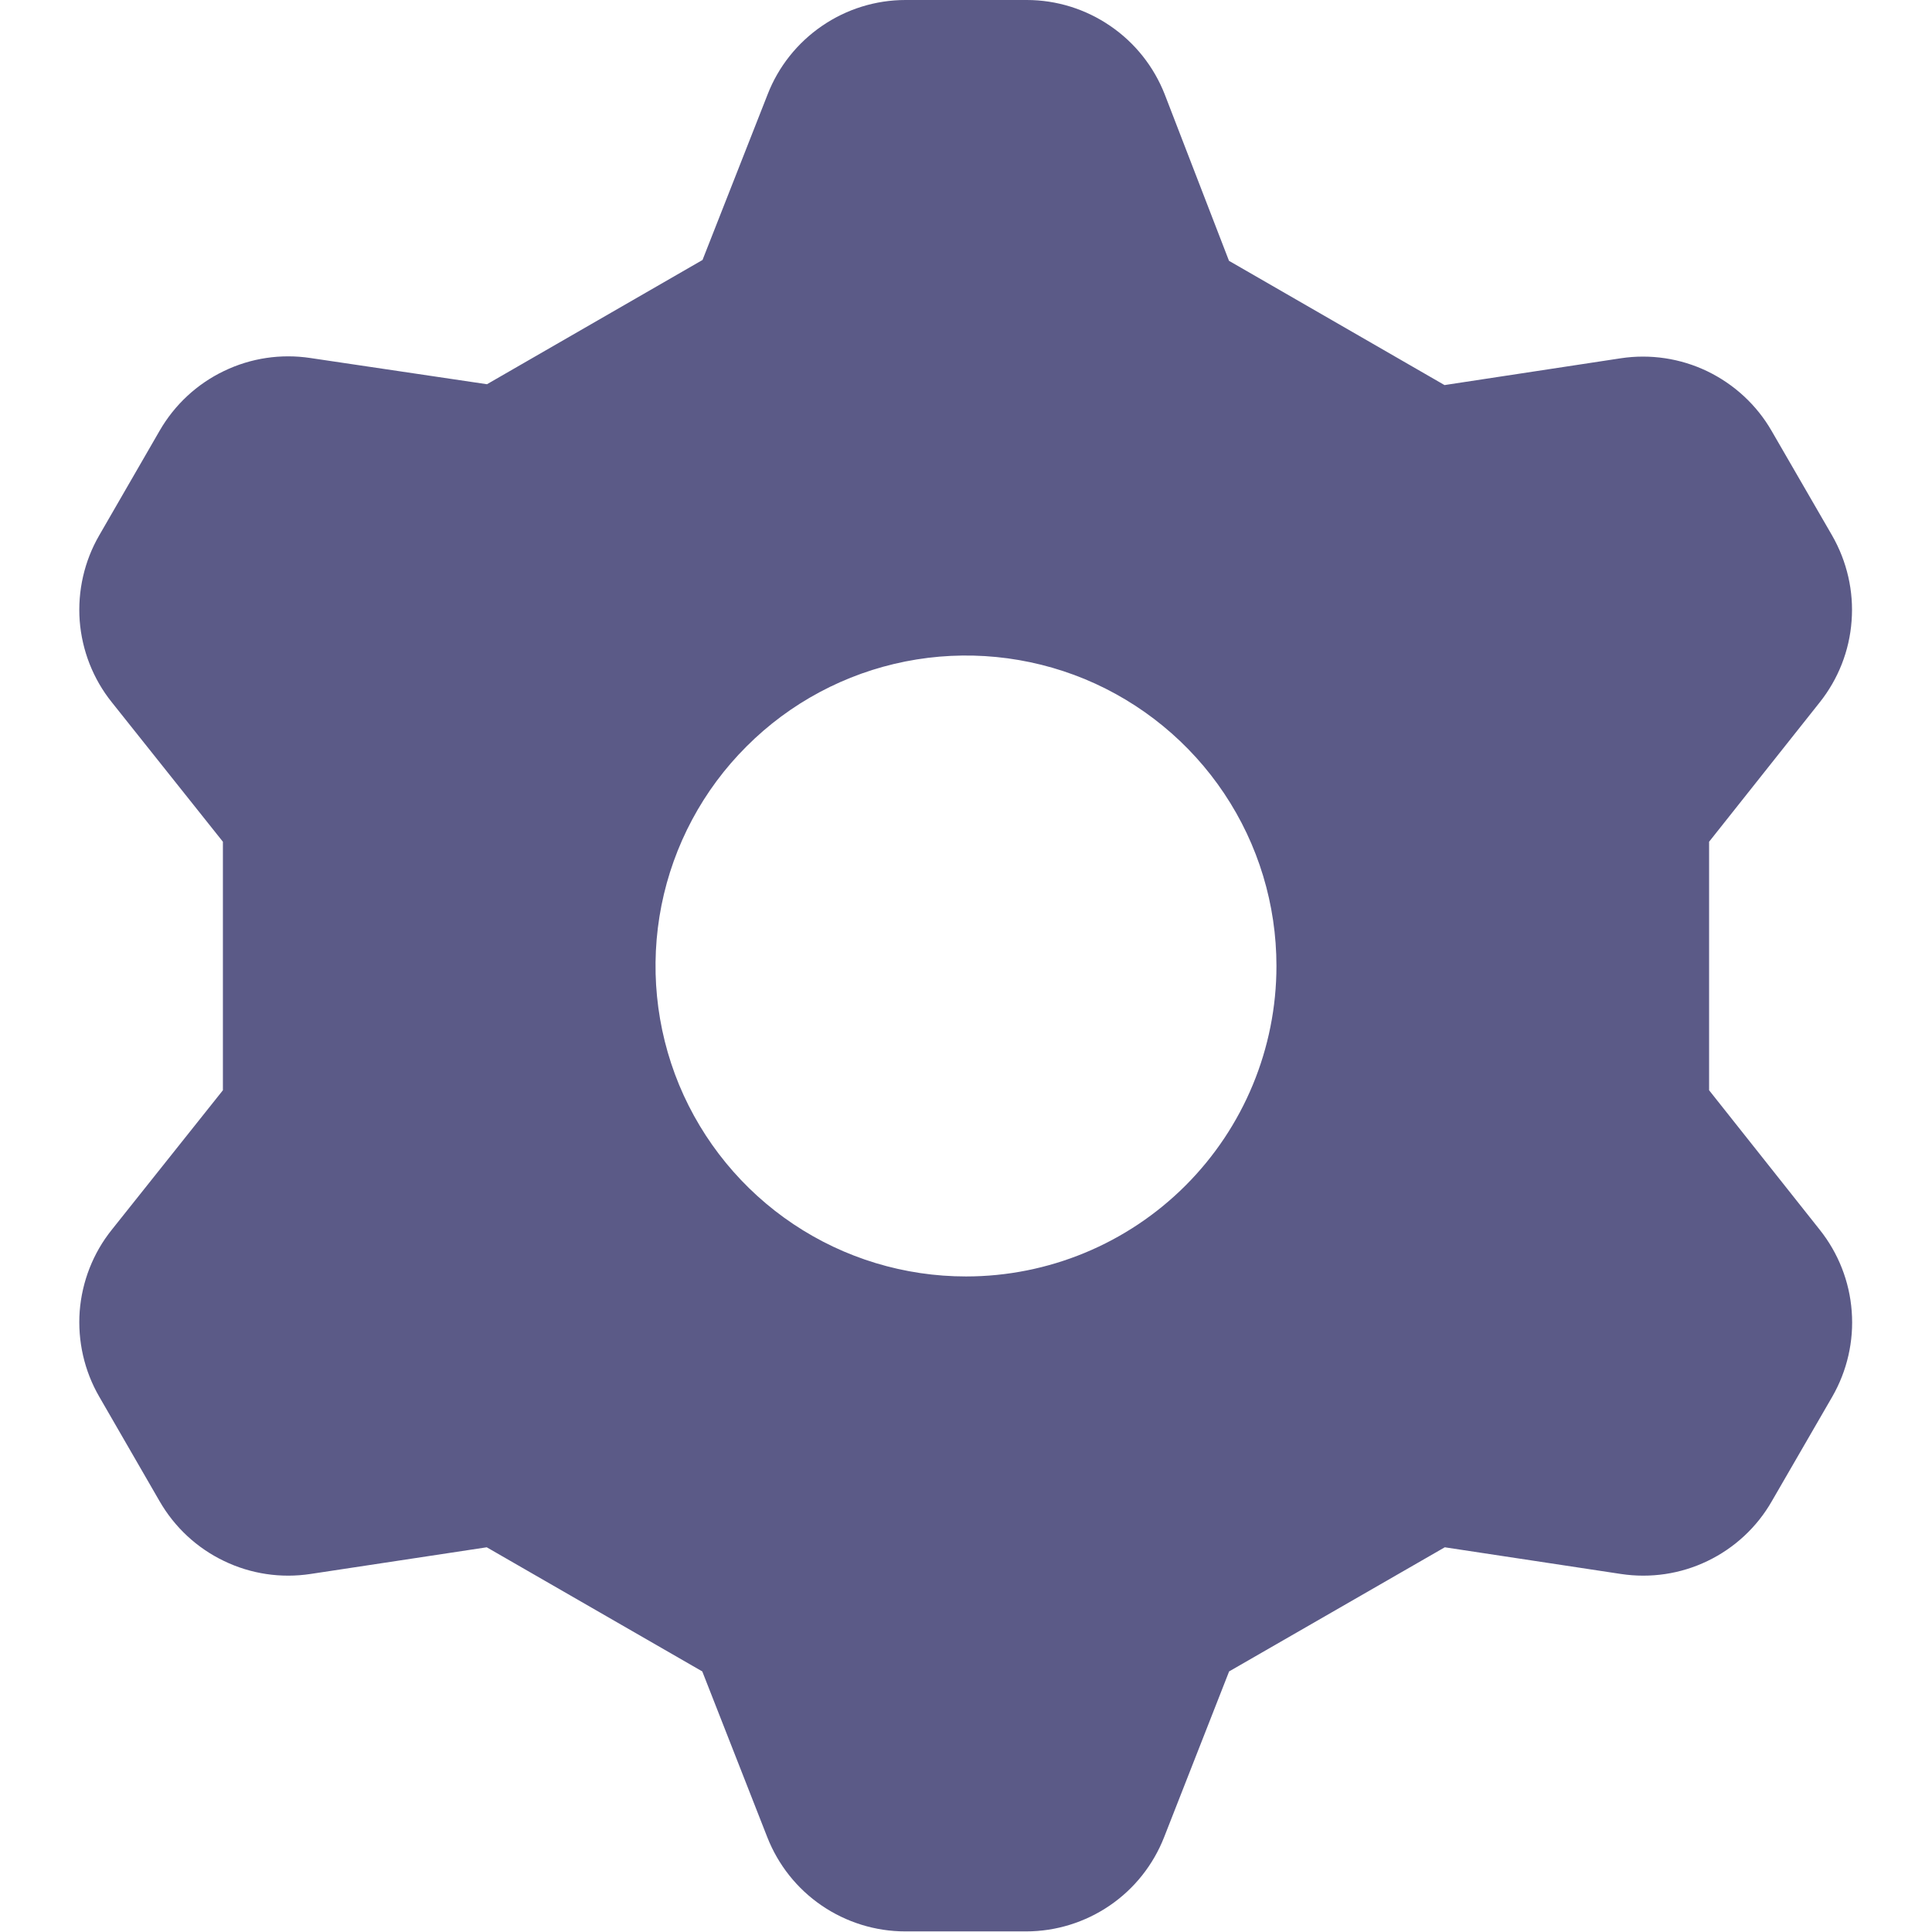
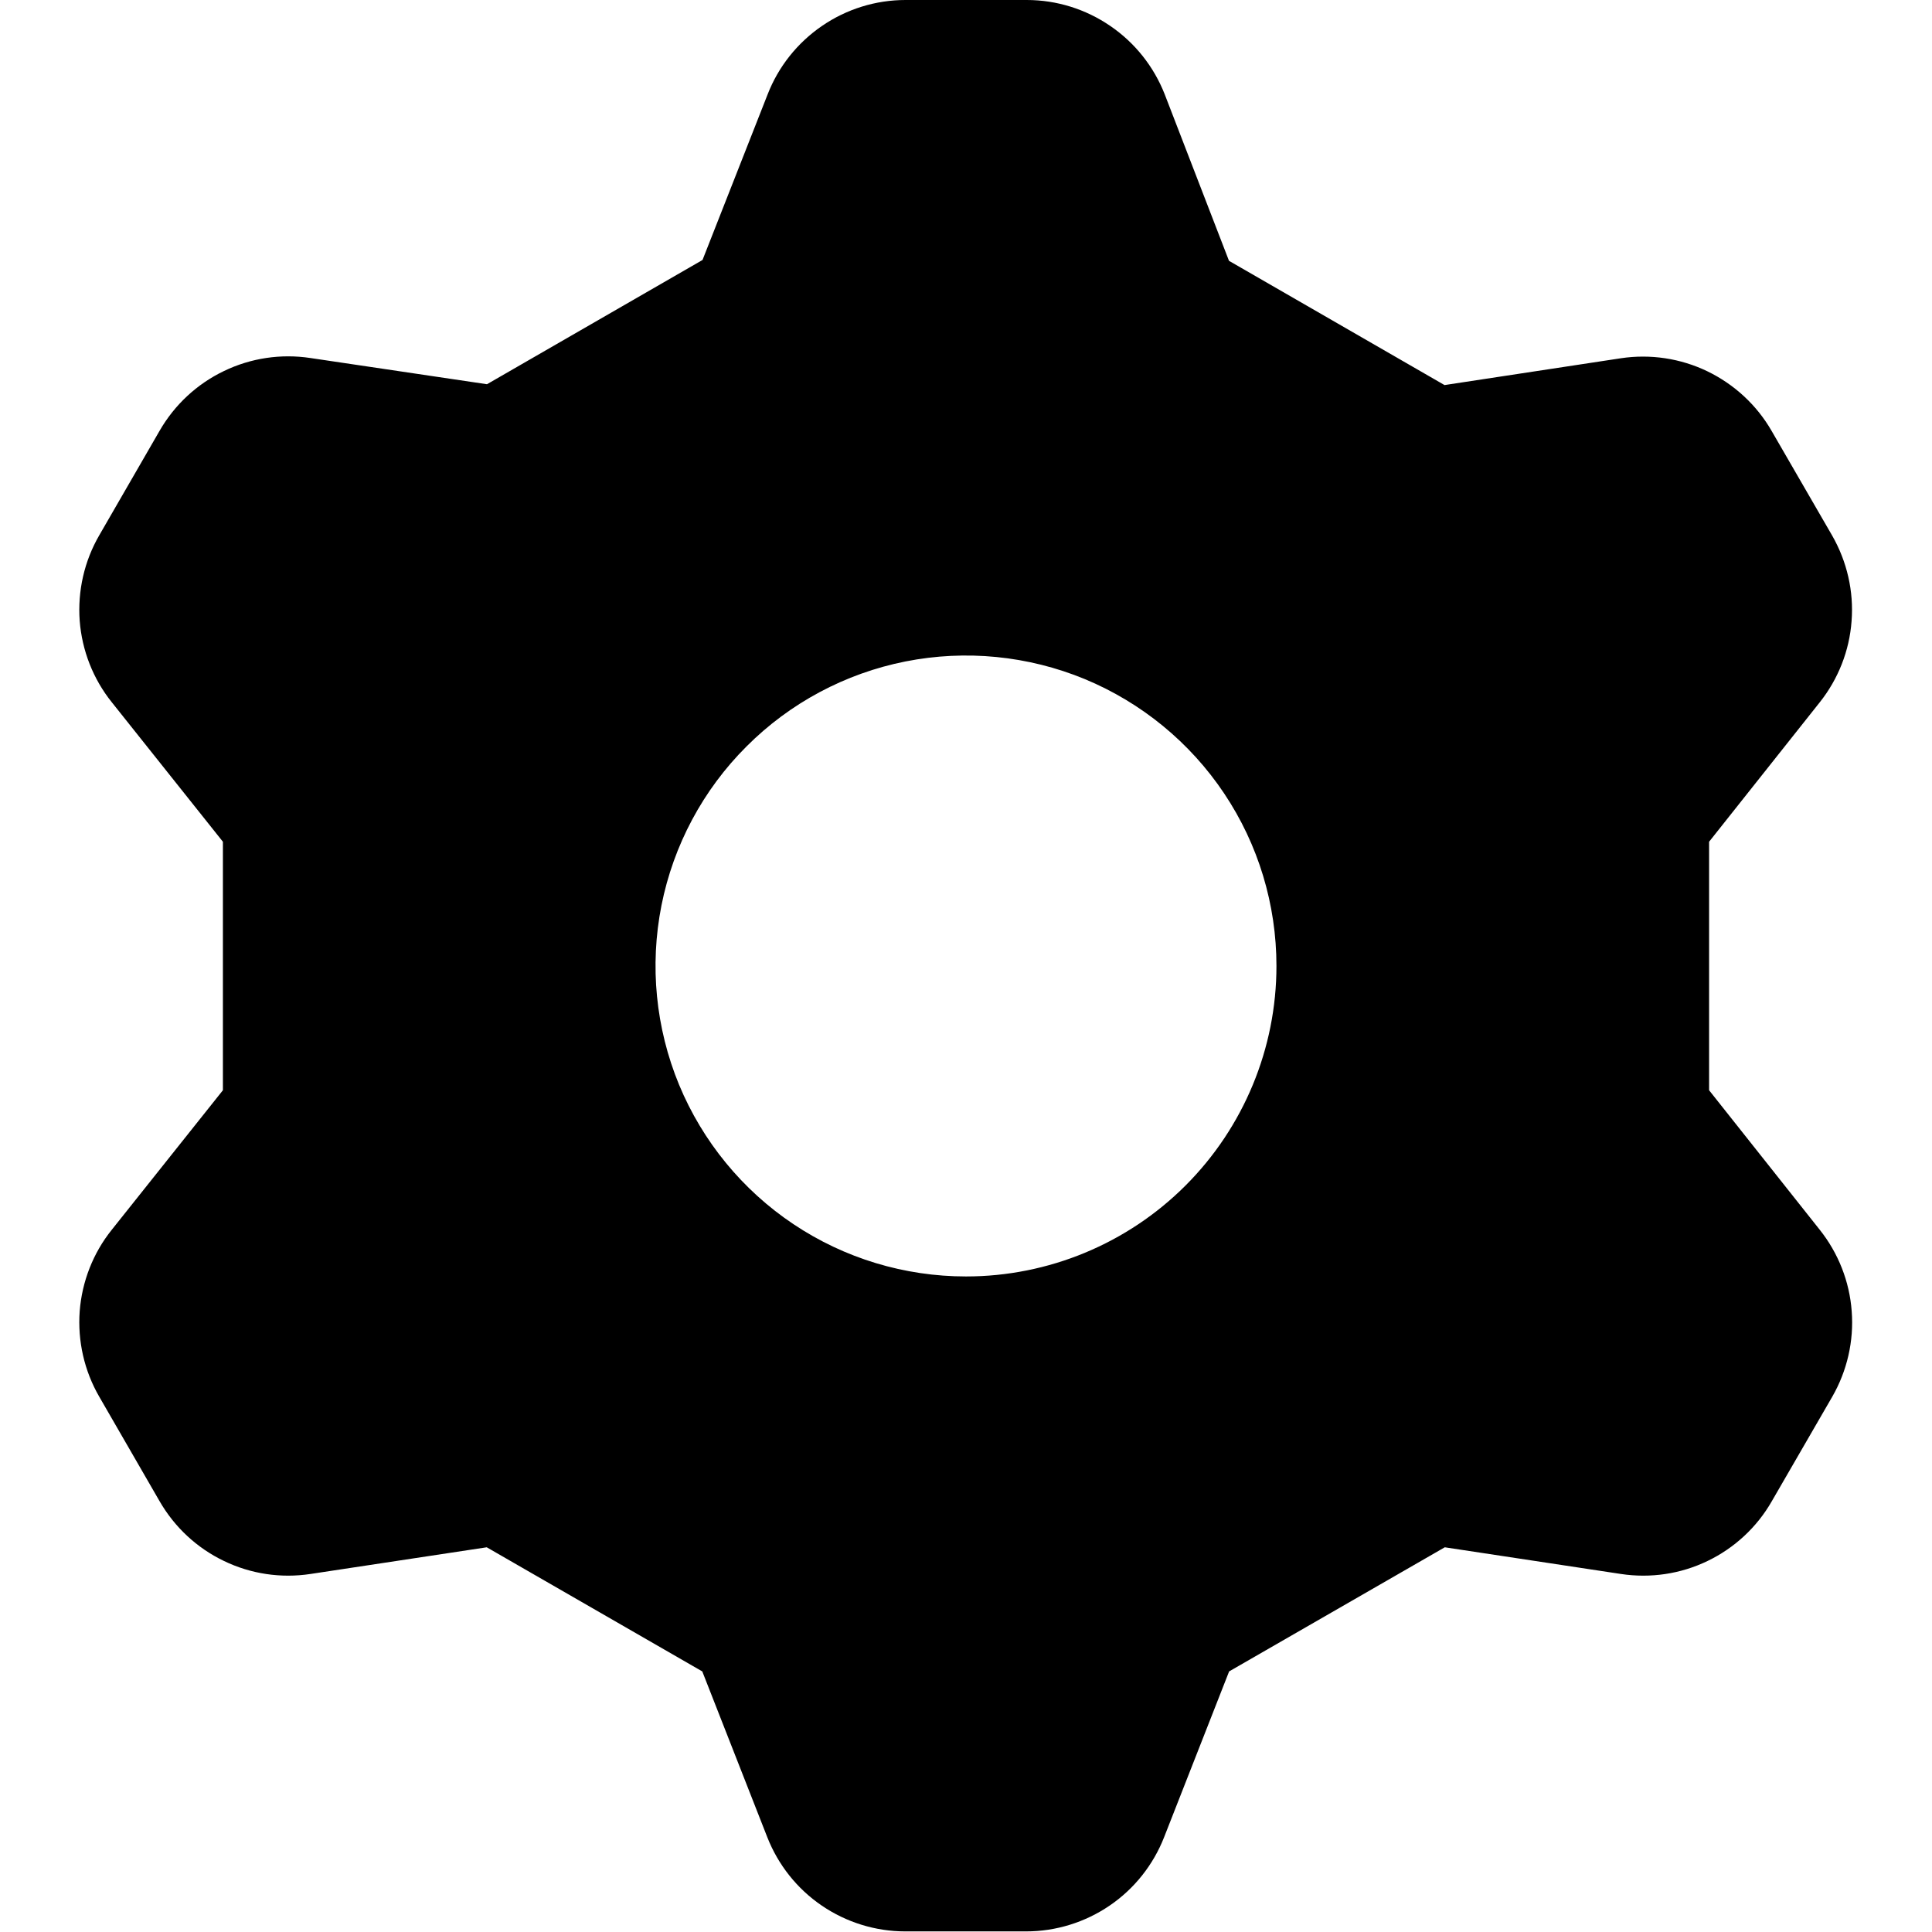
<svg xmlns="http://www.w3.org/2000/svg" width="16" height="16" viewBox="0 0 16 16">
-   <path d="M14.154 9.029V6.971L15.069 5.818C15.223 5.625 15.316 5.39 15.334 5.143C15.353 4.896 15.296 4.65 15.173 4.435L14.672 3.569C14.549 3.355 14.363 3.183 14.14 3.075C13.918 2.968 13.668 2.93 13.423 2.967L11.963 3.189L10.178 2.16L9.646 0.782C9.556 0.552 9.399 0.354 9.195 0.215C8.991 0.075 8.75 0 8.503 0L7.499 0C7.252 0 7.011 0.075 6.807 0.215C6.604 0.354 6.446 0.552 6.357 0.782L5.818 2.153L4.033 3.182L2.571 2.965C2.327 2.928 2.077 2.965 1.854 3.073C1.631 3.18 1.446 3.352 1.322 3.567L0.822 4.433C0.698 4.647 0.642 4.894 0.66 5.141C0.679 5.387 0.771 5.623 0.926 5.816L1.846 6.971V9.029L0.926 10.184C0.771 10.377 0.679 10.613 0.66 10.859C0.642 11.106 0.698 11.353 0.822 11.567L1.322 12.433C1.446 12.648 1.631 12.82 1.854 12.927C2.077 13.035 2.327 13.072 2.571 13.035L4.031 12.814L5.816 13.842L6.354 15.214C6.444 15.444 6.601 15.642 6.805 15.781C7.009 15.92 7.25 15.995 7.497 15.995H8.498C8.745 15.995 8.986 15.92 9.19 15.781C9.394 15.642 9.551 15.444 9.641 15.214L10.179 13.842L11.965 12.814L13.424 13.035C13.669 13.072 13.919 13.035 14.142 12.927C14.364 12.82 14.55 12.648 14.673 12.433L15.174 11.567C15.297 11.353 15.354 11.106 15.335 10.859C15.317 10.613 15.224 10.377 15.07 10.184L14.154 9.029ZM8 10.571C7.491 10.571 6.994 10.421 6.571 10.138C6.149 9.856 5.819 9.454 5.624 8.984C5.43 8.514 5.379 7.997 5.478 7.498C5.577 7 5.822 6.541 6.182 6.182C6.541 5.822 7 5.577 7.498 5.478C7.997 5.379 8.514 5.43 8.984 5.624C9.454 5.819 9.856 6.149 10.138 6.571C10.421 6.994 10.571 7.491 10.571 8C10.571 8.682 10.3 9.336 9.818 9.818C9.336 10.3 8.682 10.571 8 10.571Z" fill="#5B5A87" />
+   <path d="M14.154 9.029V6.971L15.069 5.818C15.223 5.625 15.316 5.39 15.334 5.143C15.353 4.896 15.296 4.65 15.173 4.435L14.672 3.569C14.549 3.355 14.363 3.183 14.14 3.075C13.918 2.968 13.668 2.93 13.423 2.967L11.963 3.189L10.178 2.16L9.646 0.782C9.556 0.552 9.399 0.354 9.195 0.215C8.991 0.075 8.75 0 8.503 0L7.499 0C7.252 0 7.011 0.075 6.807 0.215C6.604 0.354 6.446 0.552 6.357 0.782L5.818 2.153L4.033 3.182L2.571 2.965C2.327 2.928 2.077 2.965 1.854 3.073C1.631 3.18 1.446 3.352 1.322 3.567L0.822 4.433C0.698 4.647 0.642 4.894 0.66 5.141C0.679 5.387 0.771 5.623 0.926 5.816L1.846 6.971V9.029L0.926 10.184C0.771 10.377 0.679 10.613 0.66 10.859C0.642 11.106 0.698 11.353 0.822 11.567L1.322 12.433C1.446 12.648 1.631 12.82 1.854 12.927C2.077 13.035 2.327 13.072 2.571 13.035L4.031 12.814L5.816 13.842L6.354 15.214C6.444 15.444 6.601 15.642 6.805 15.781C7.009 15.92 7.25 15.995 7.497 15.995H8.498C8.745 15.995 8.986 15.92 9.19 15.781C9.394 15.642 9.551 15.444 9.641 15.214L10.179 13.842L11.965 12.814L13.424 13.035C13.669 13.072 13.919 13.035 14.142 12.927C14.364 12.82 14.55 12.648 14.673 12.433L15.174 11.567C15.297 11.353 15.354 11.106 15.335 10.859C15.317 10.613 15.224 10.377 15.07 10.184L14.154 9.029ZM8 10.571C7.491 10.571 6.994 10.421 6.571 10.138C6.149 9.856 5.819 9.454 5.624 8.984C5.43 8.514 5.379 7.997 5.478 7.498C5.577 7 5.822 6.541 6.182 6.182C6.541 5.822 7 5.577 7.498 5.478C7.997 5.379 8.514 5.43 8.984 5.624C9.454 5.819 9.856 6.149 10.138 6.571C10.421 6.994 10.571 7.491 10.571 8C10.571 8.682 10.3 9.336 9.818 9.818C9.336 10.3 8.682 10.571 8 10.571Z" />
</svg>
